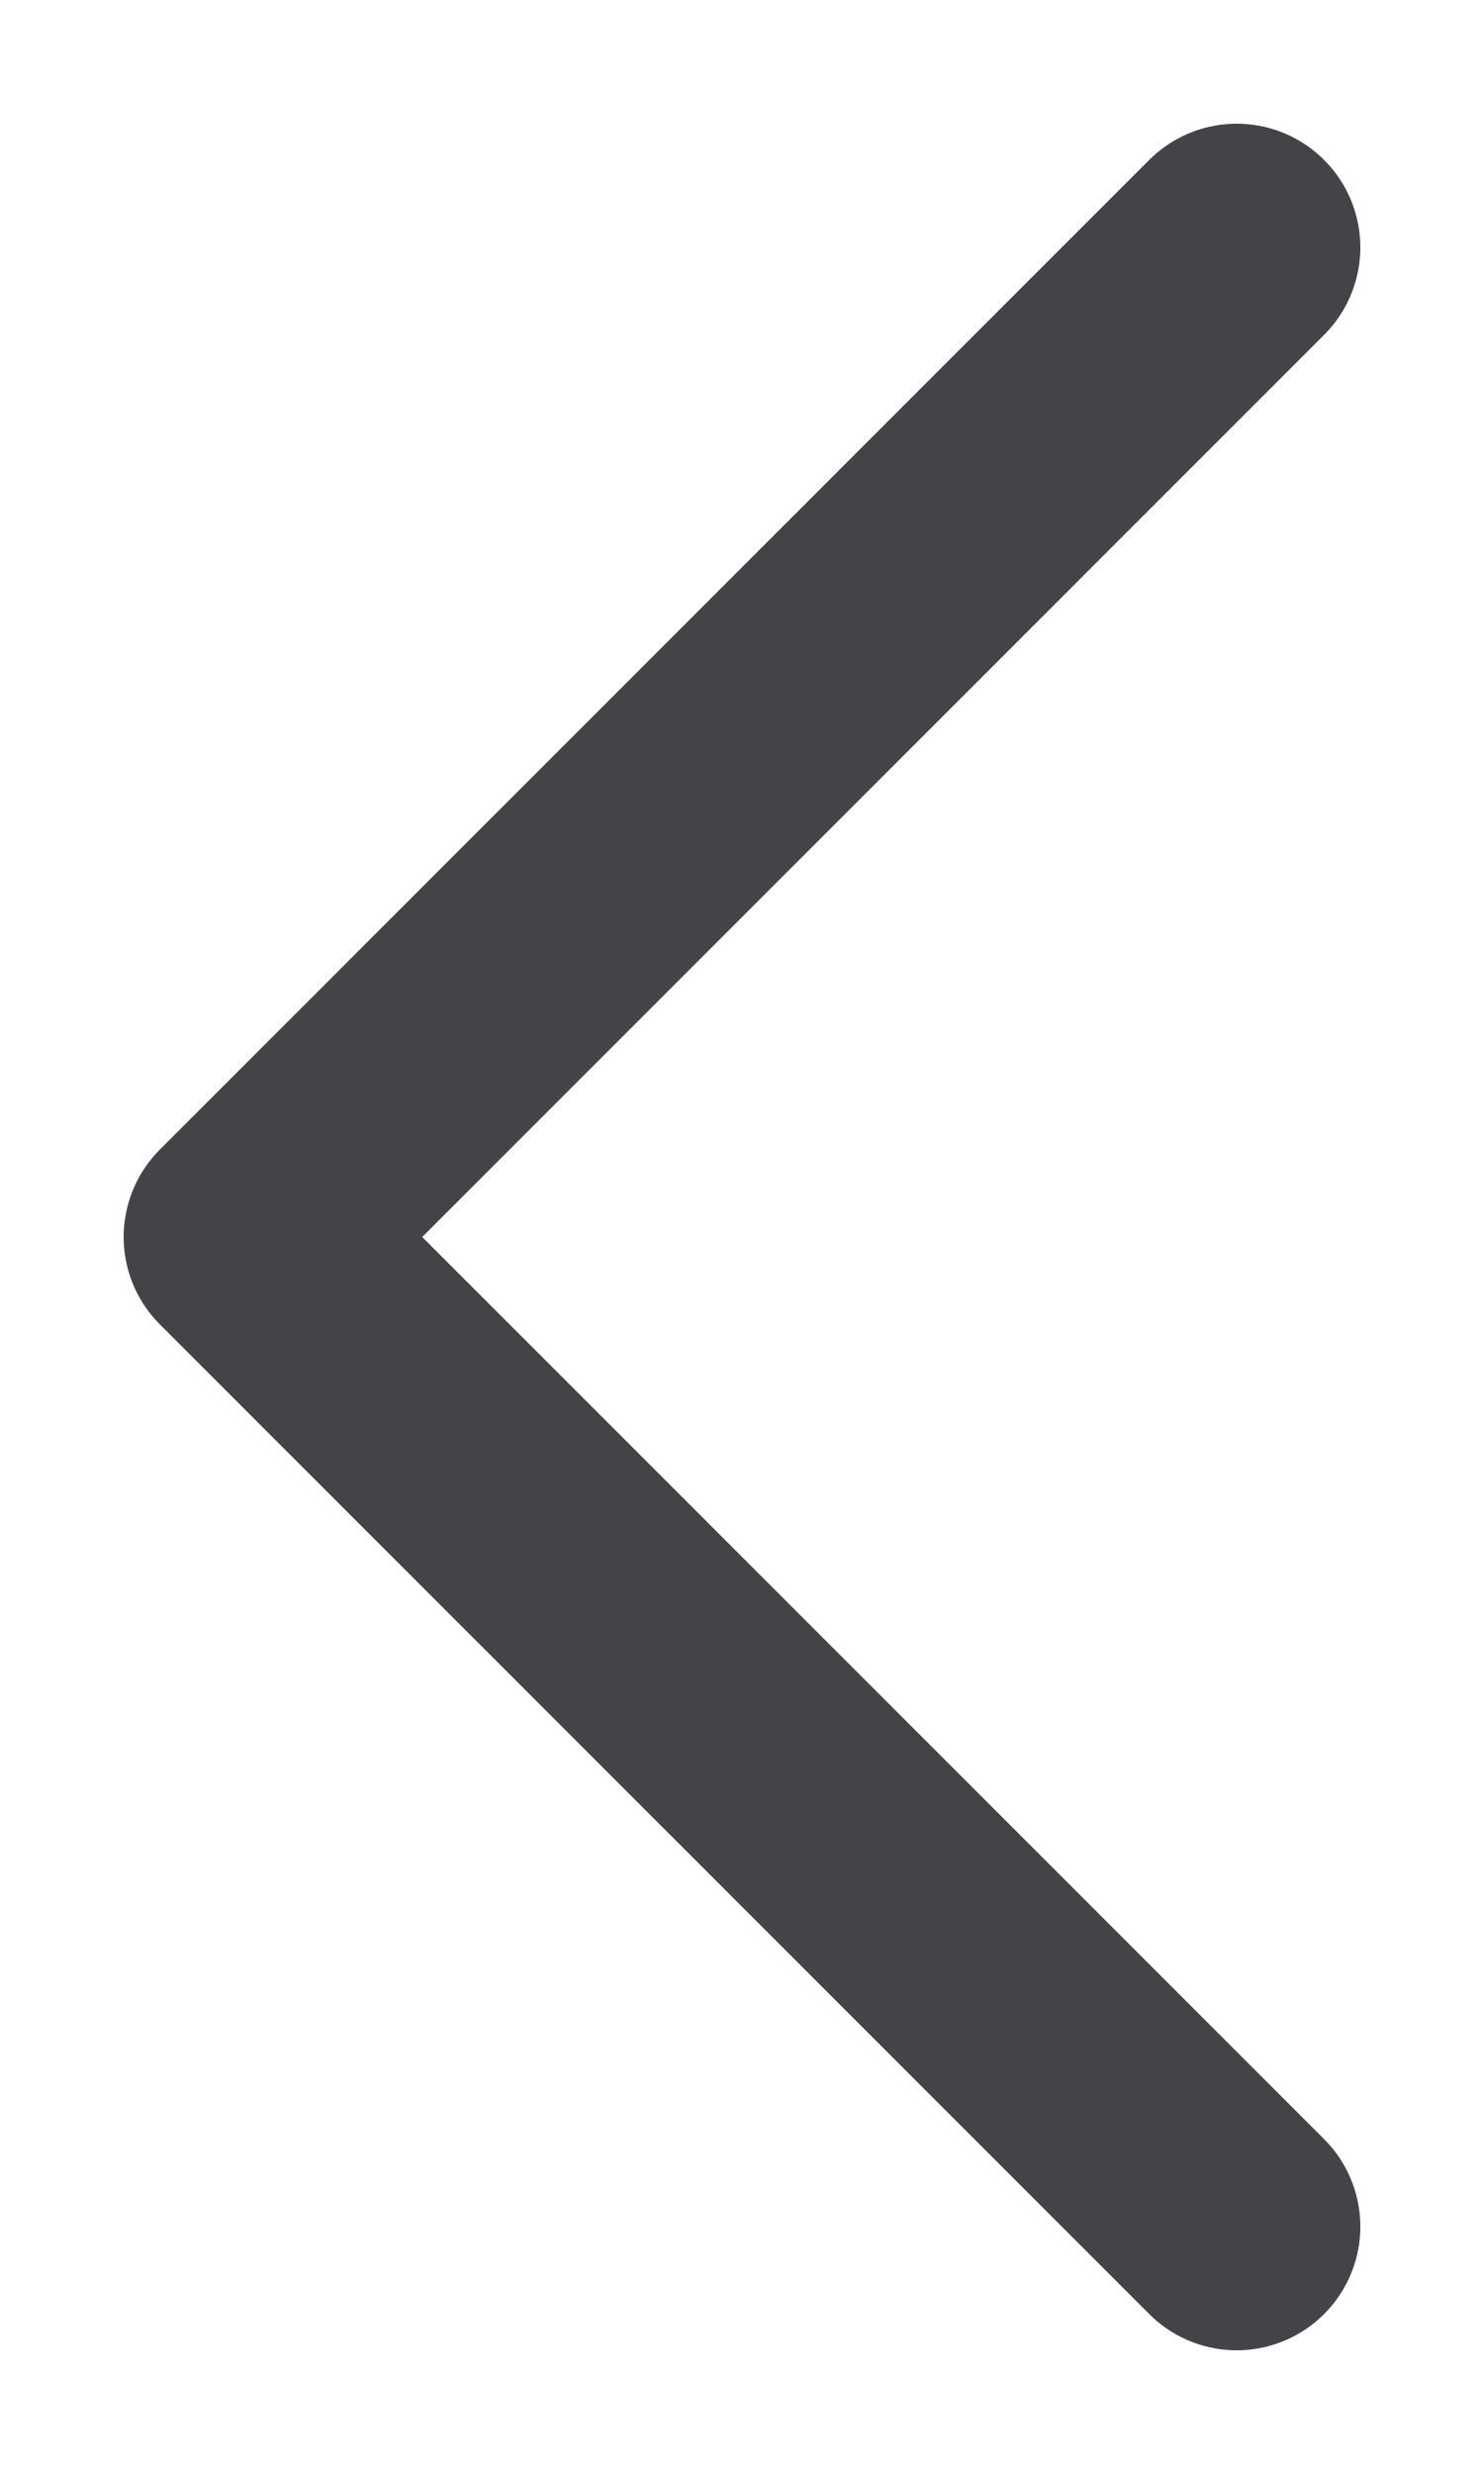
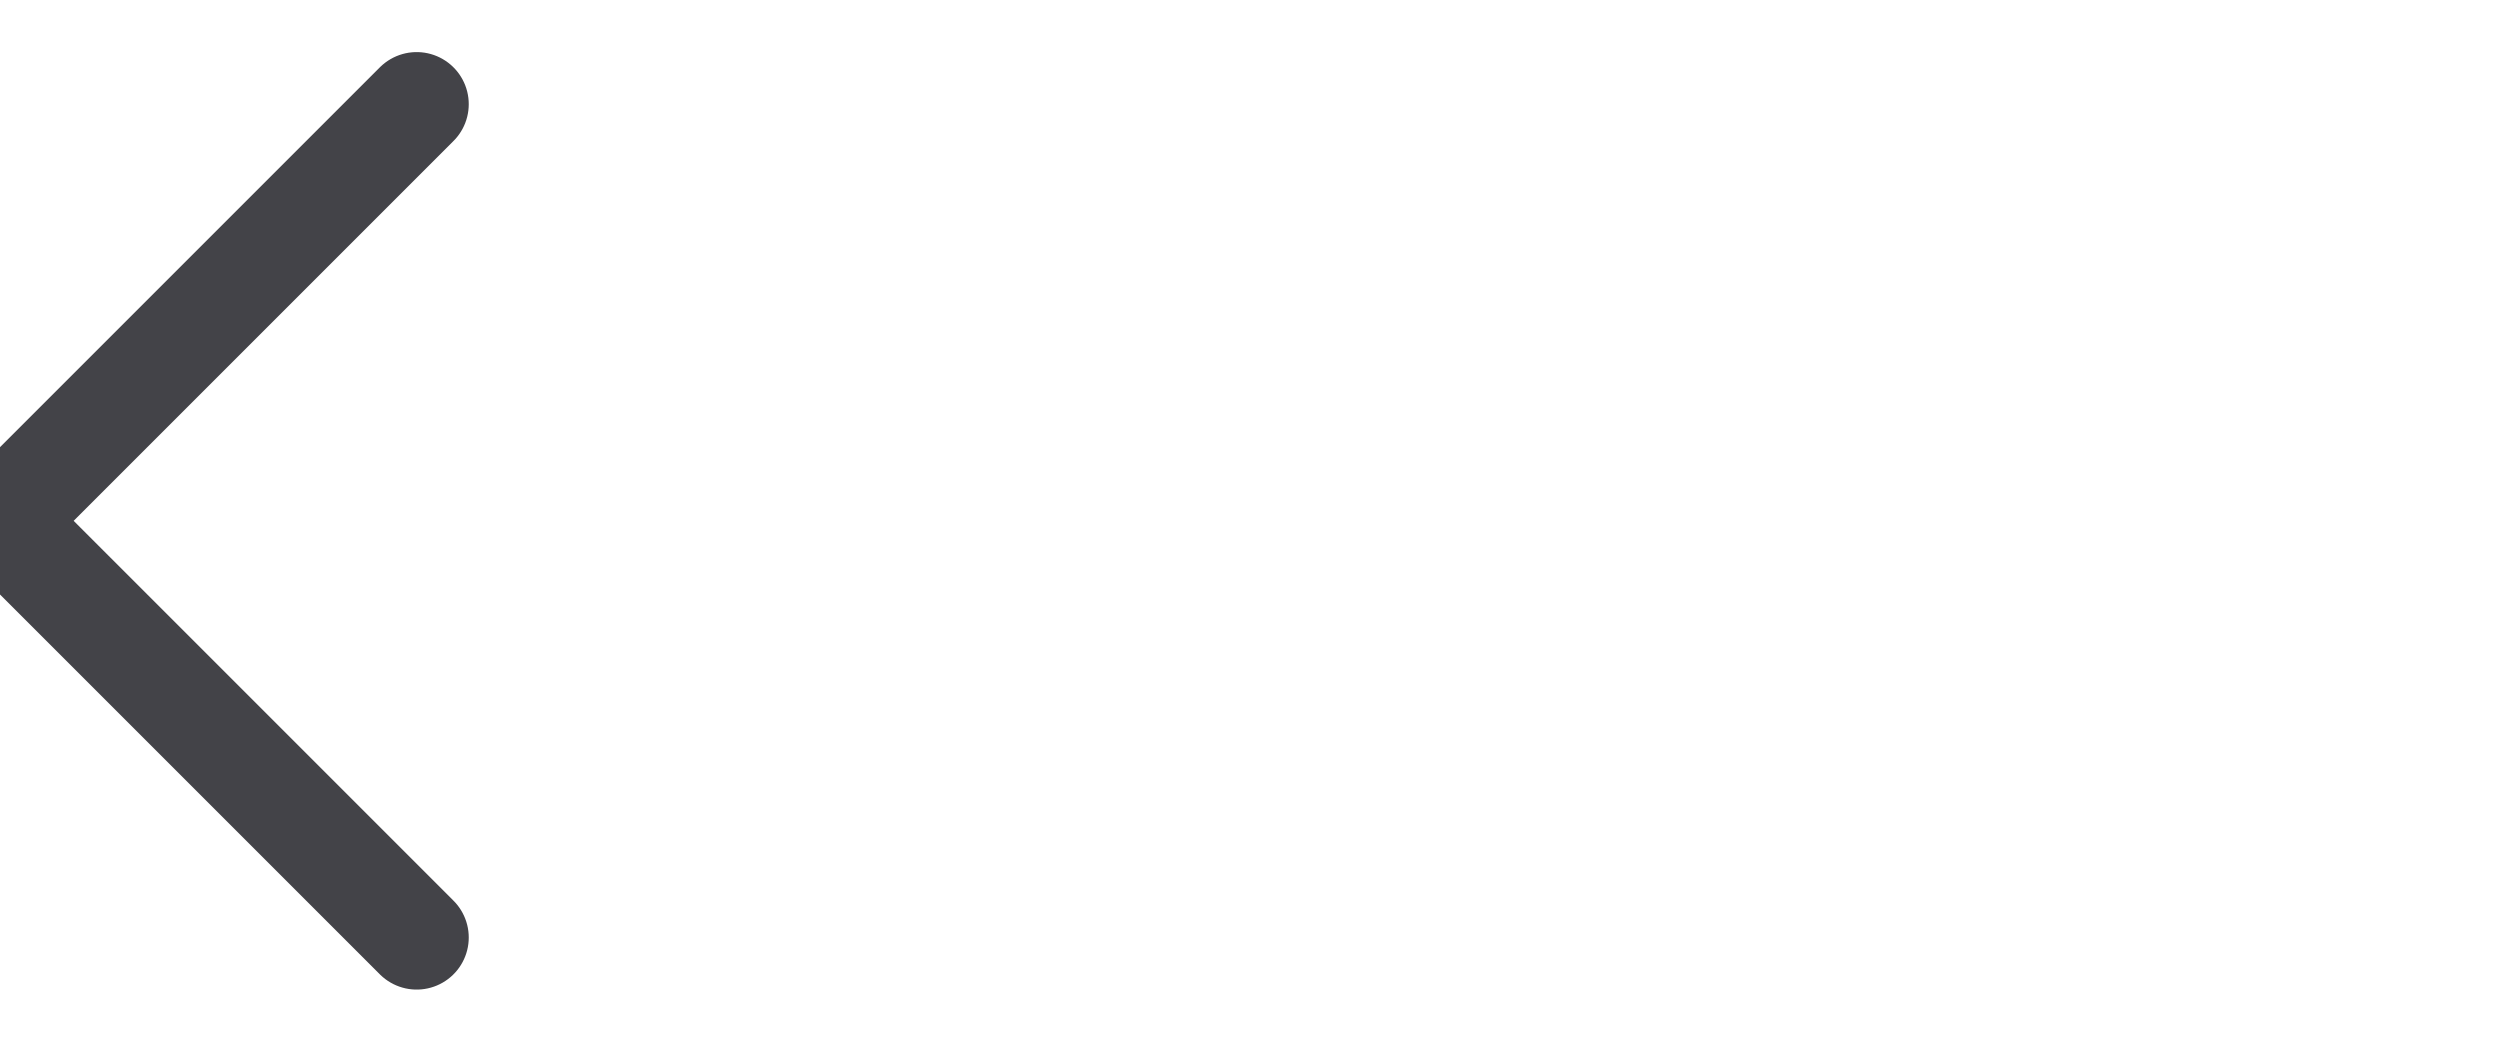
- <svg xmlns="http://www.w3.org/2000/svg" width="6" height="10" viewBox="0 0 6 10" fill="none">
+ <svg xmlns="http://www.w3.org/2000/svg" width="24" height="10" viewBox="10 0 6 10" fill="none">
  <path d="M5 9L1 5L5 1" stroke="#434348" stroke-width="1" stroke-linecap="round" stroke-linejoin="round" />
</svg>
